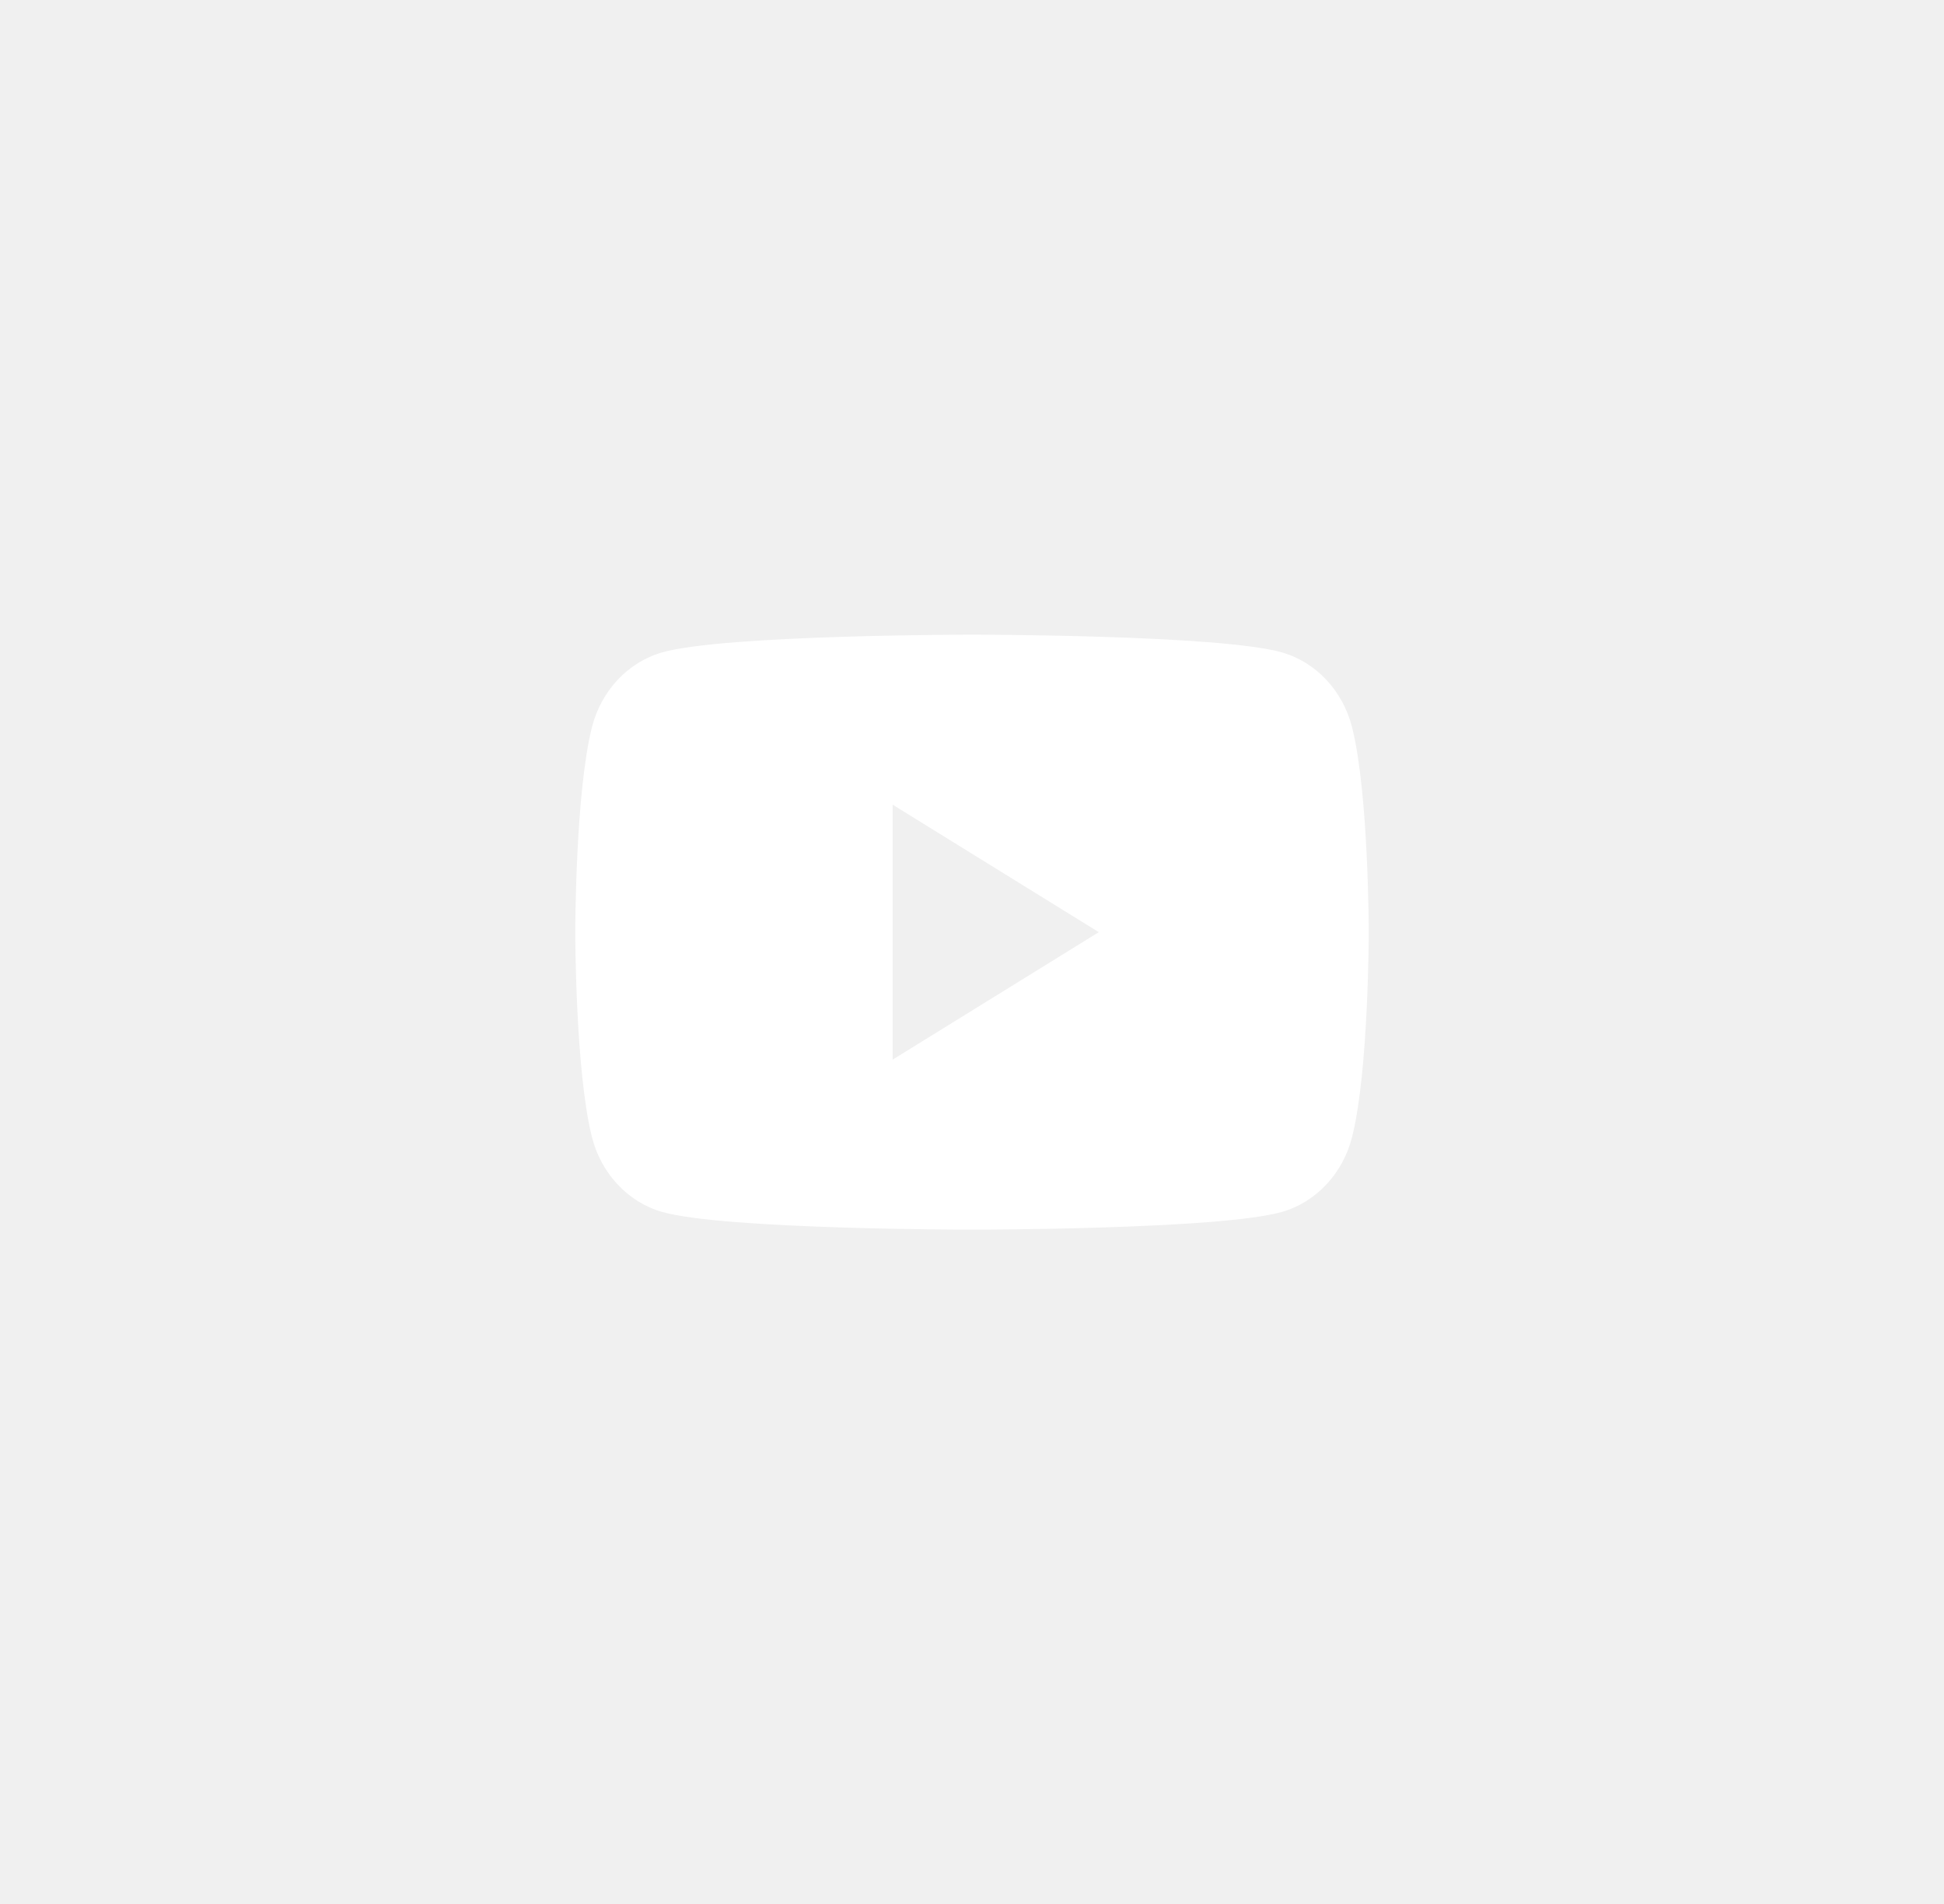
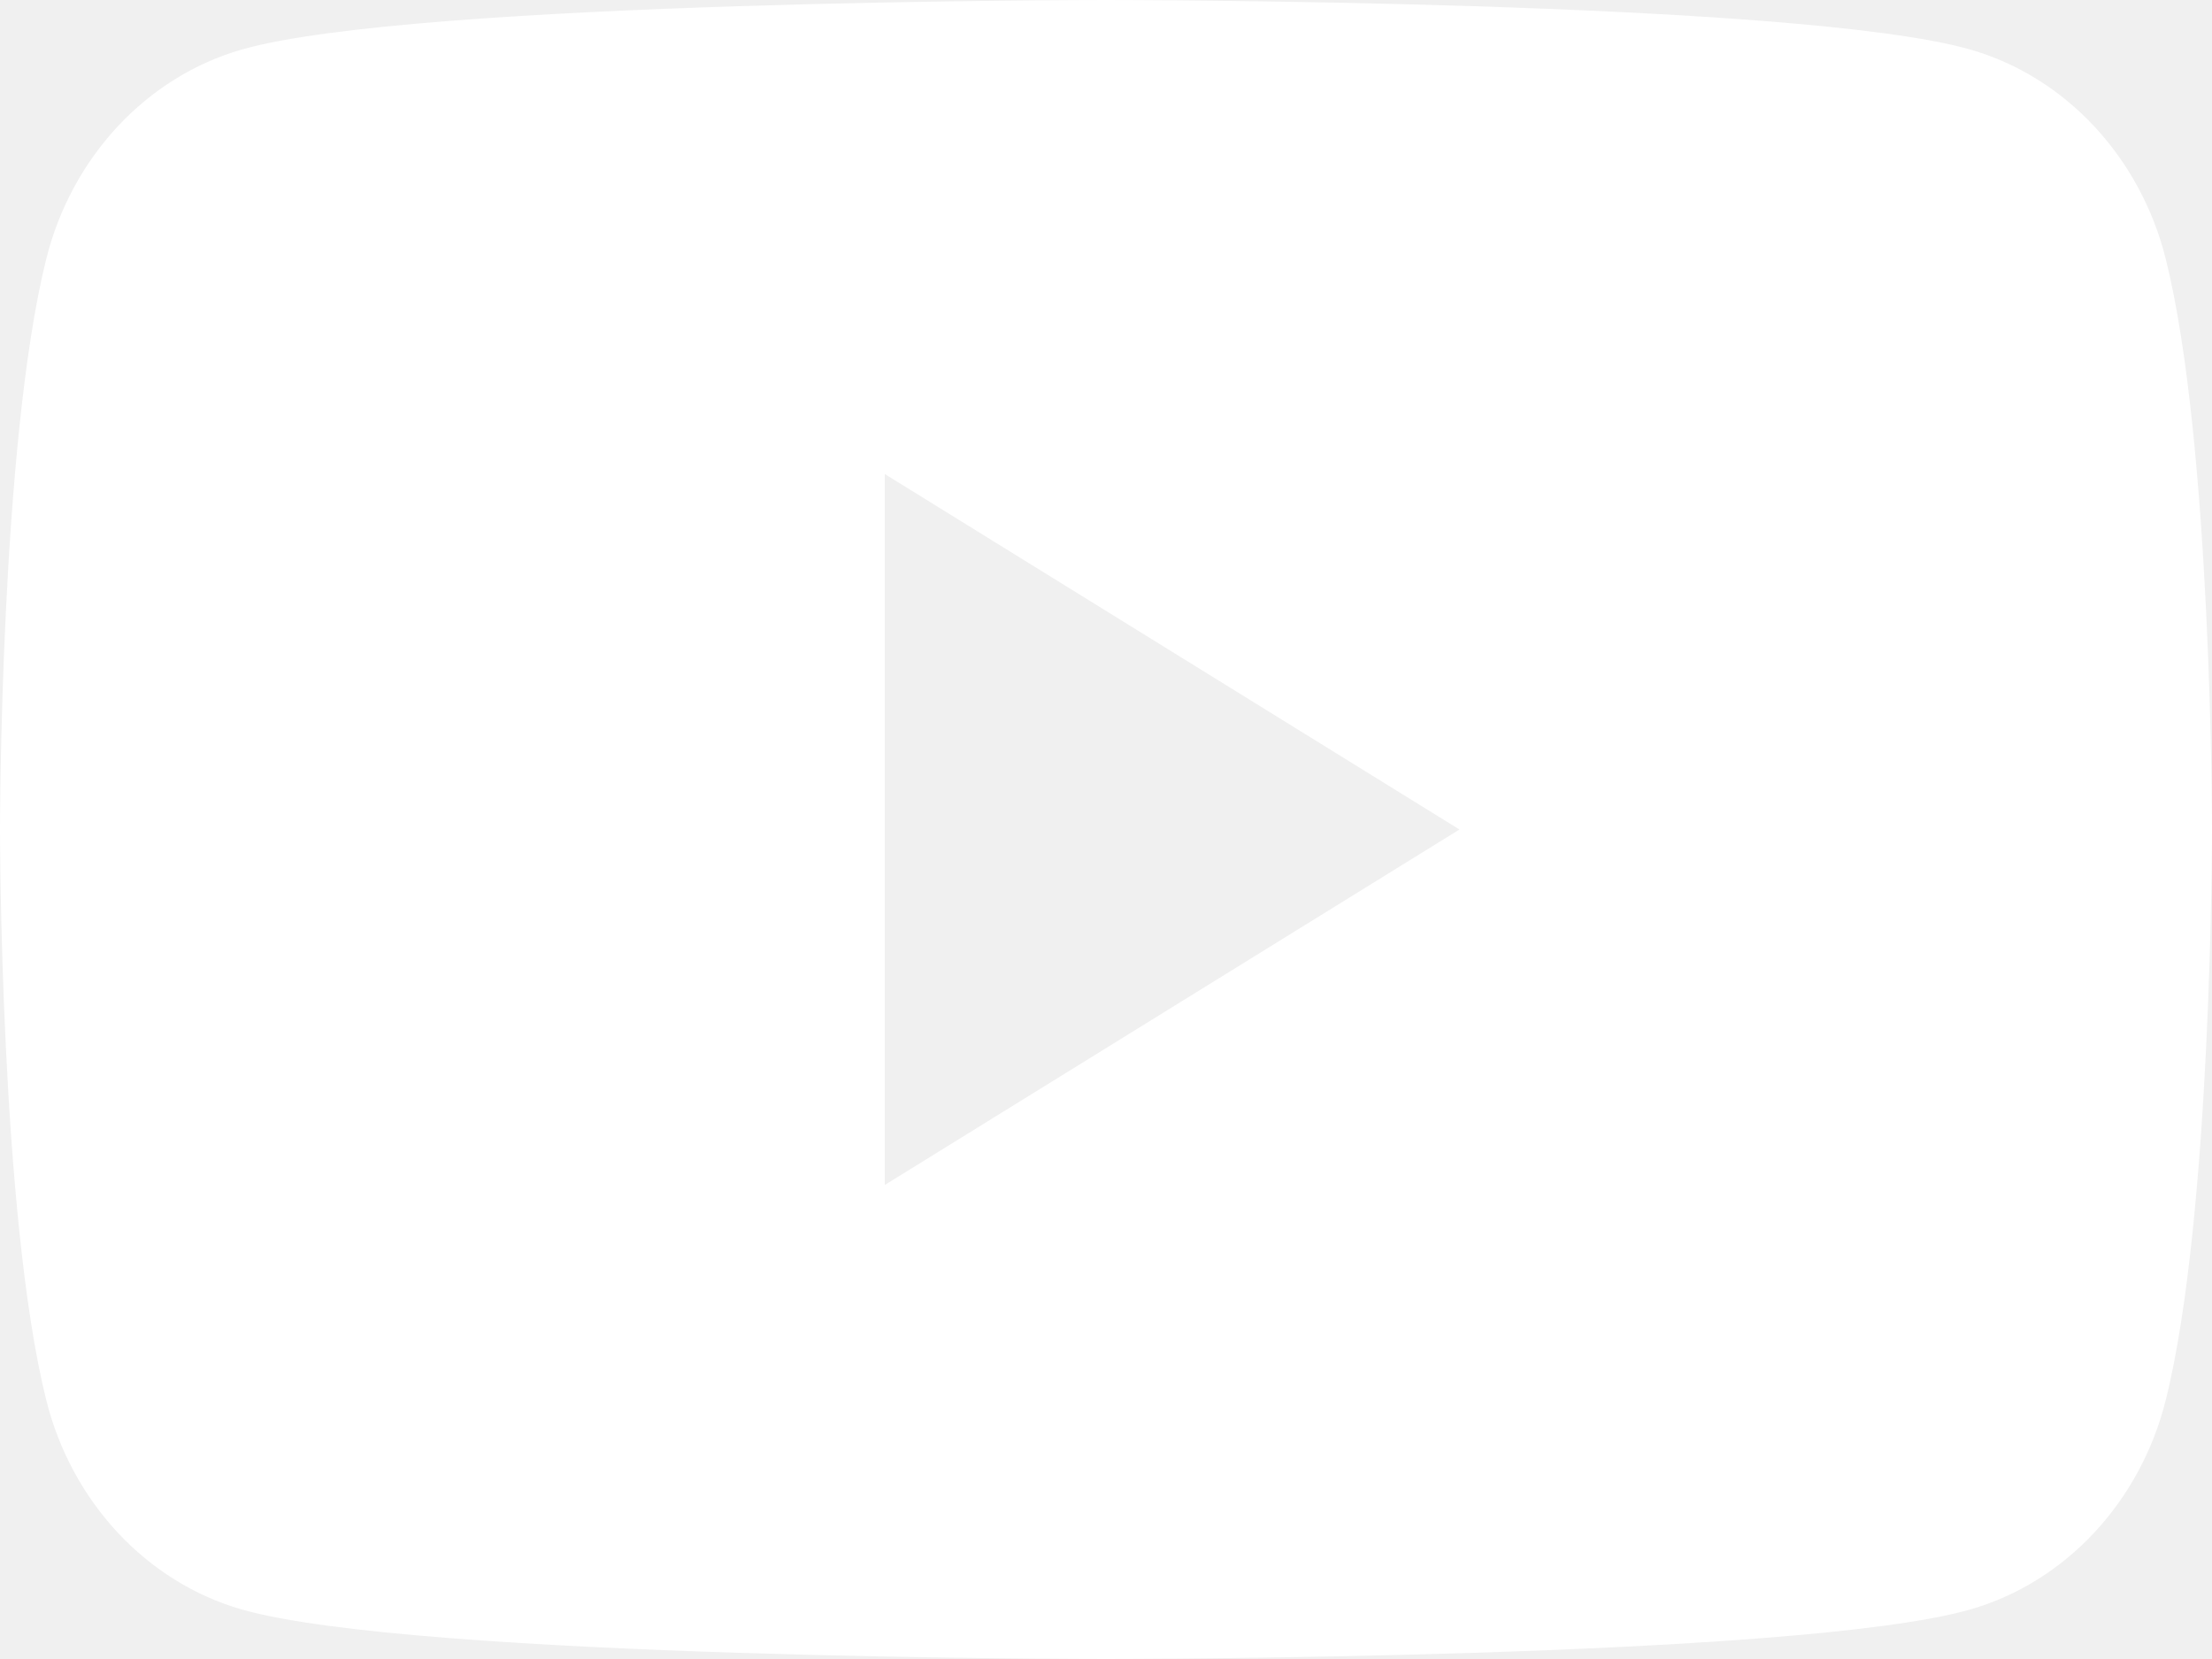
- <svg xmlns="http://www.w3.org/2000/svg" width="49" height="48" fill="none">
+ <svg xmlns="http://www.w3.org/2000/svg" fill="none" viewBox="14.5 16 20 15">
  <path fill-rule="evenodd" clip-rule="evenodd" d="M32.314 16.448c.86.246 1.538.972 1.768 1.894.418 1.671.418 5.158.418 5.158s0 3.487-.418 5.158c-.23.922-.908 1.648-1.768 1.894C30.754 31 24.5 31 24.5 31s-6.254 0-7.814-.448c-.86-.246-1.538-.972-1.768-1.894C14.5 26.987 14.5 23.5 14.5 23.5s0-3.487.418-5.158c.23-.922.908-1.648 1.768-1.894C18.246 16 24.5 16 24.5 16s6.254 0 7.814.448zM27.696 23.5L22.5 20.286v6.428l5.196-3.214z" fill="#fff" />
</svg>
